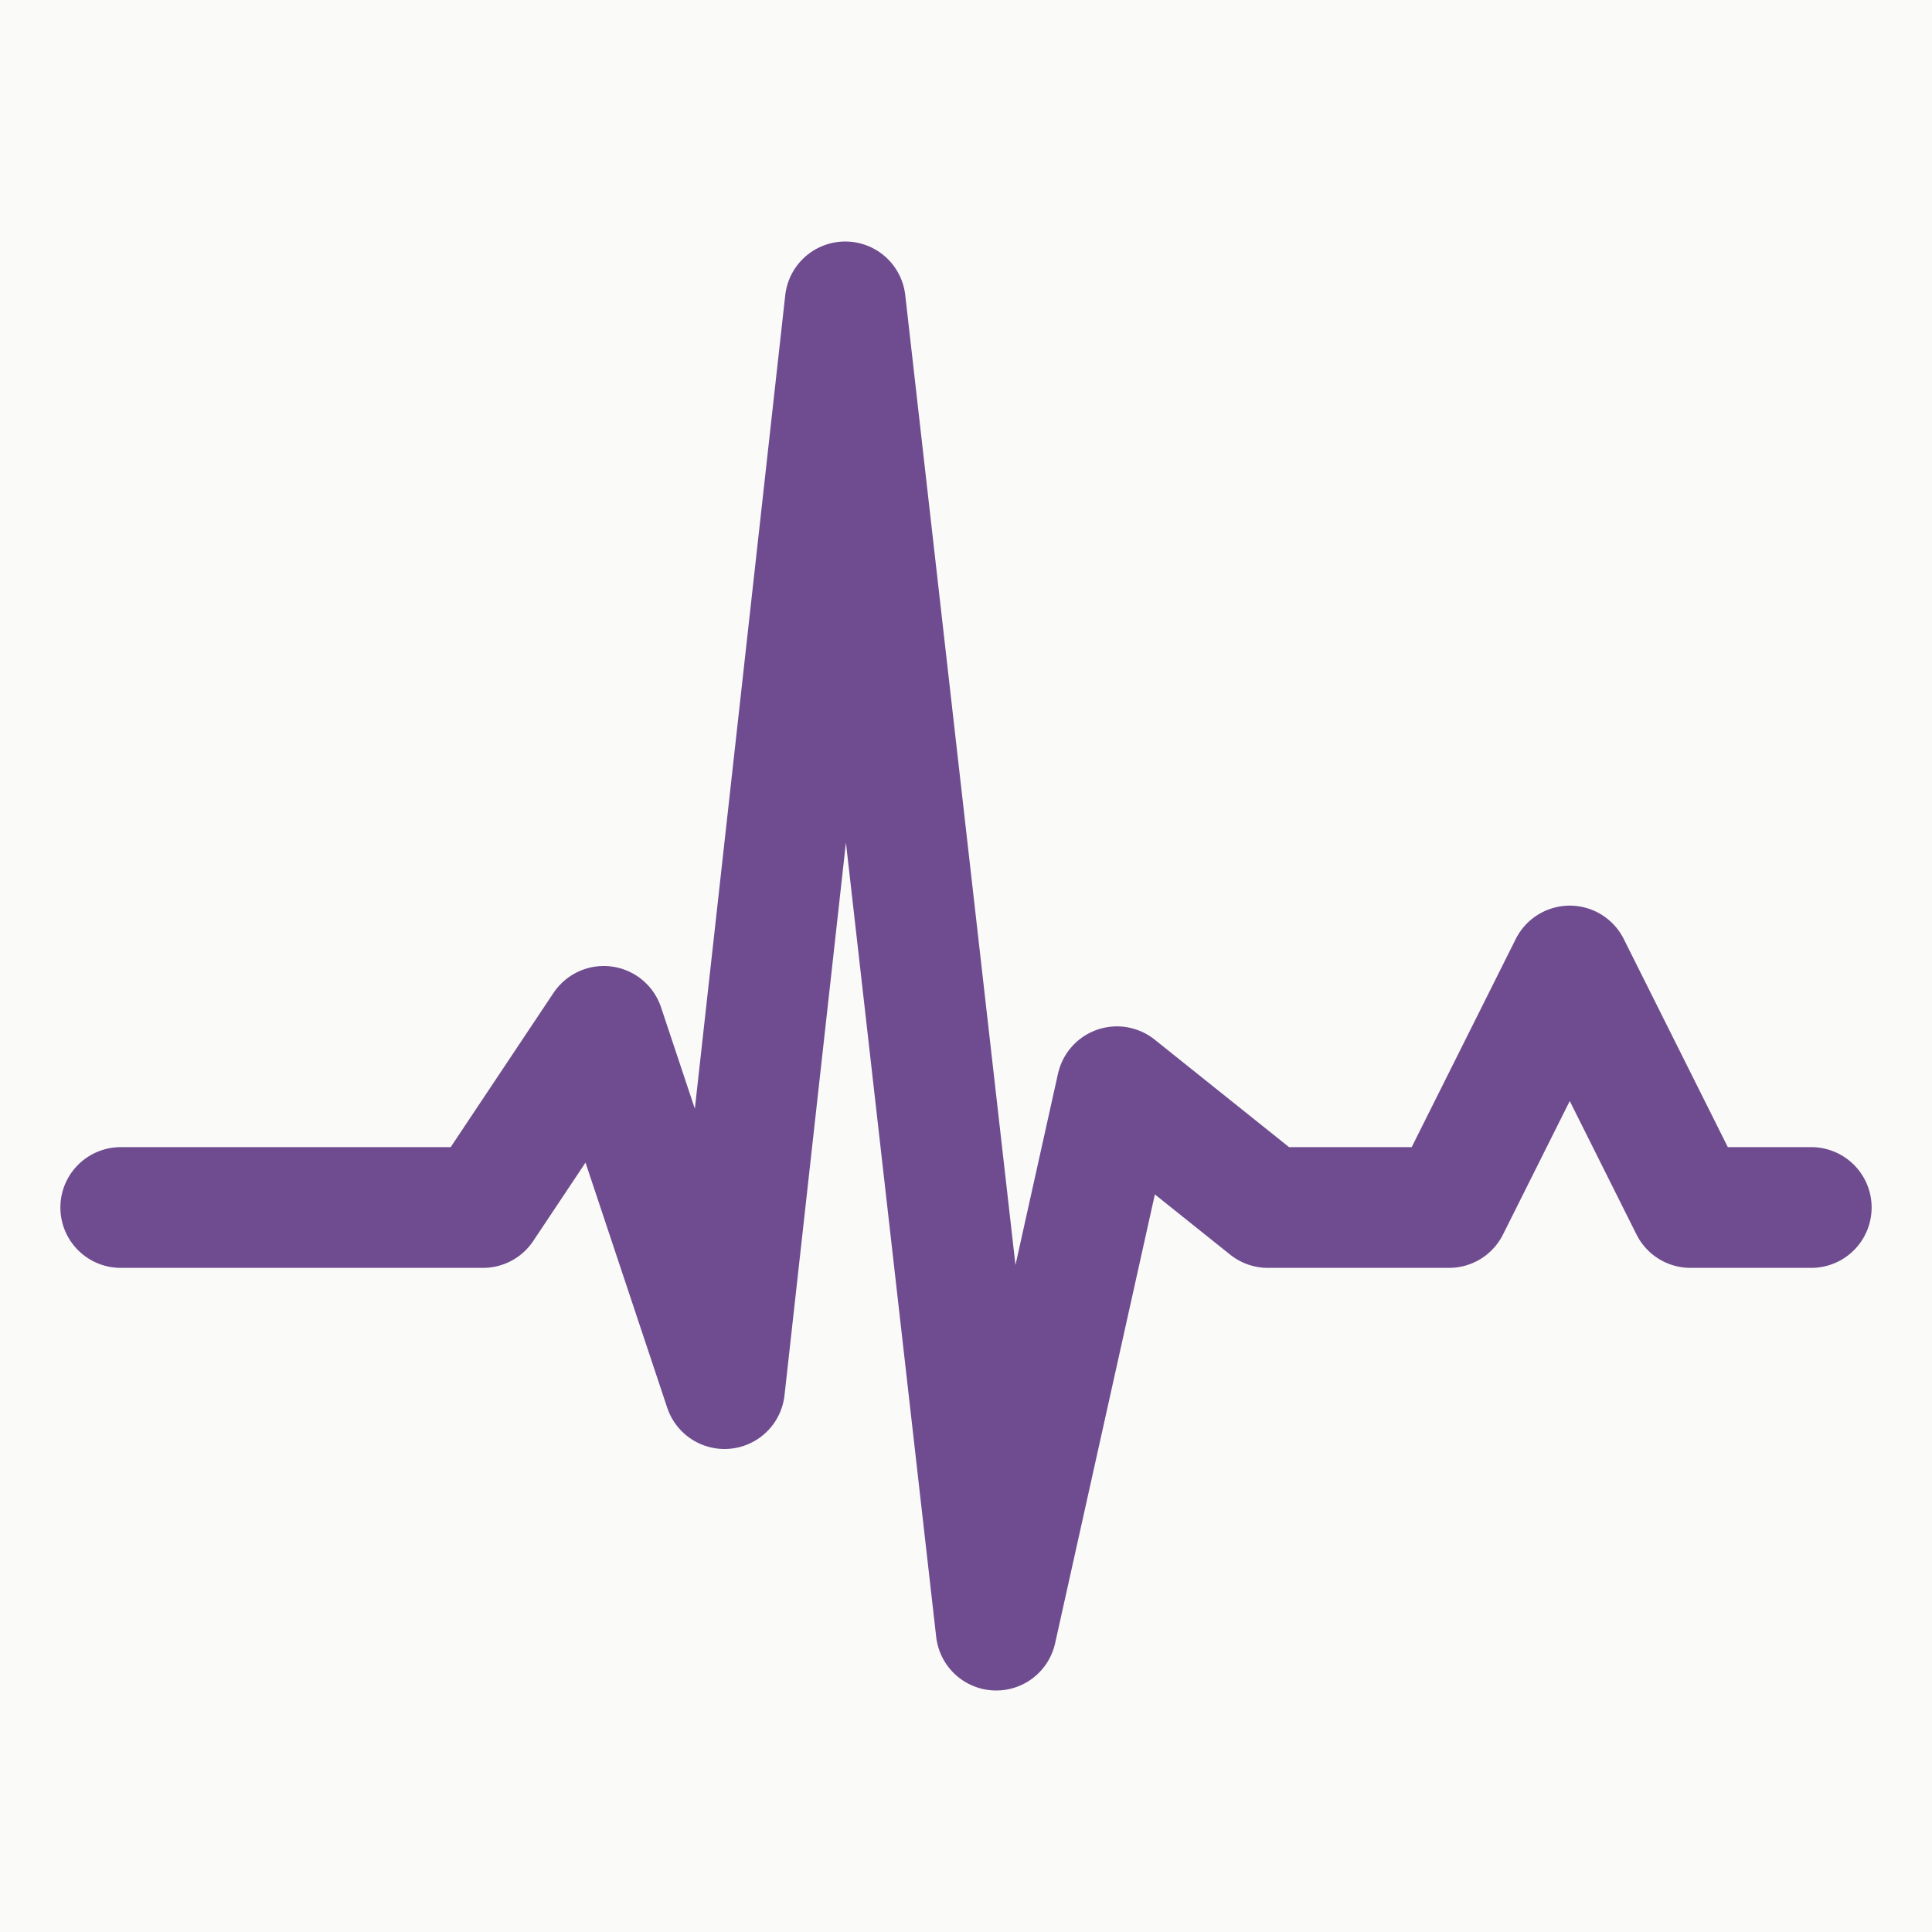
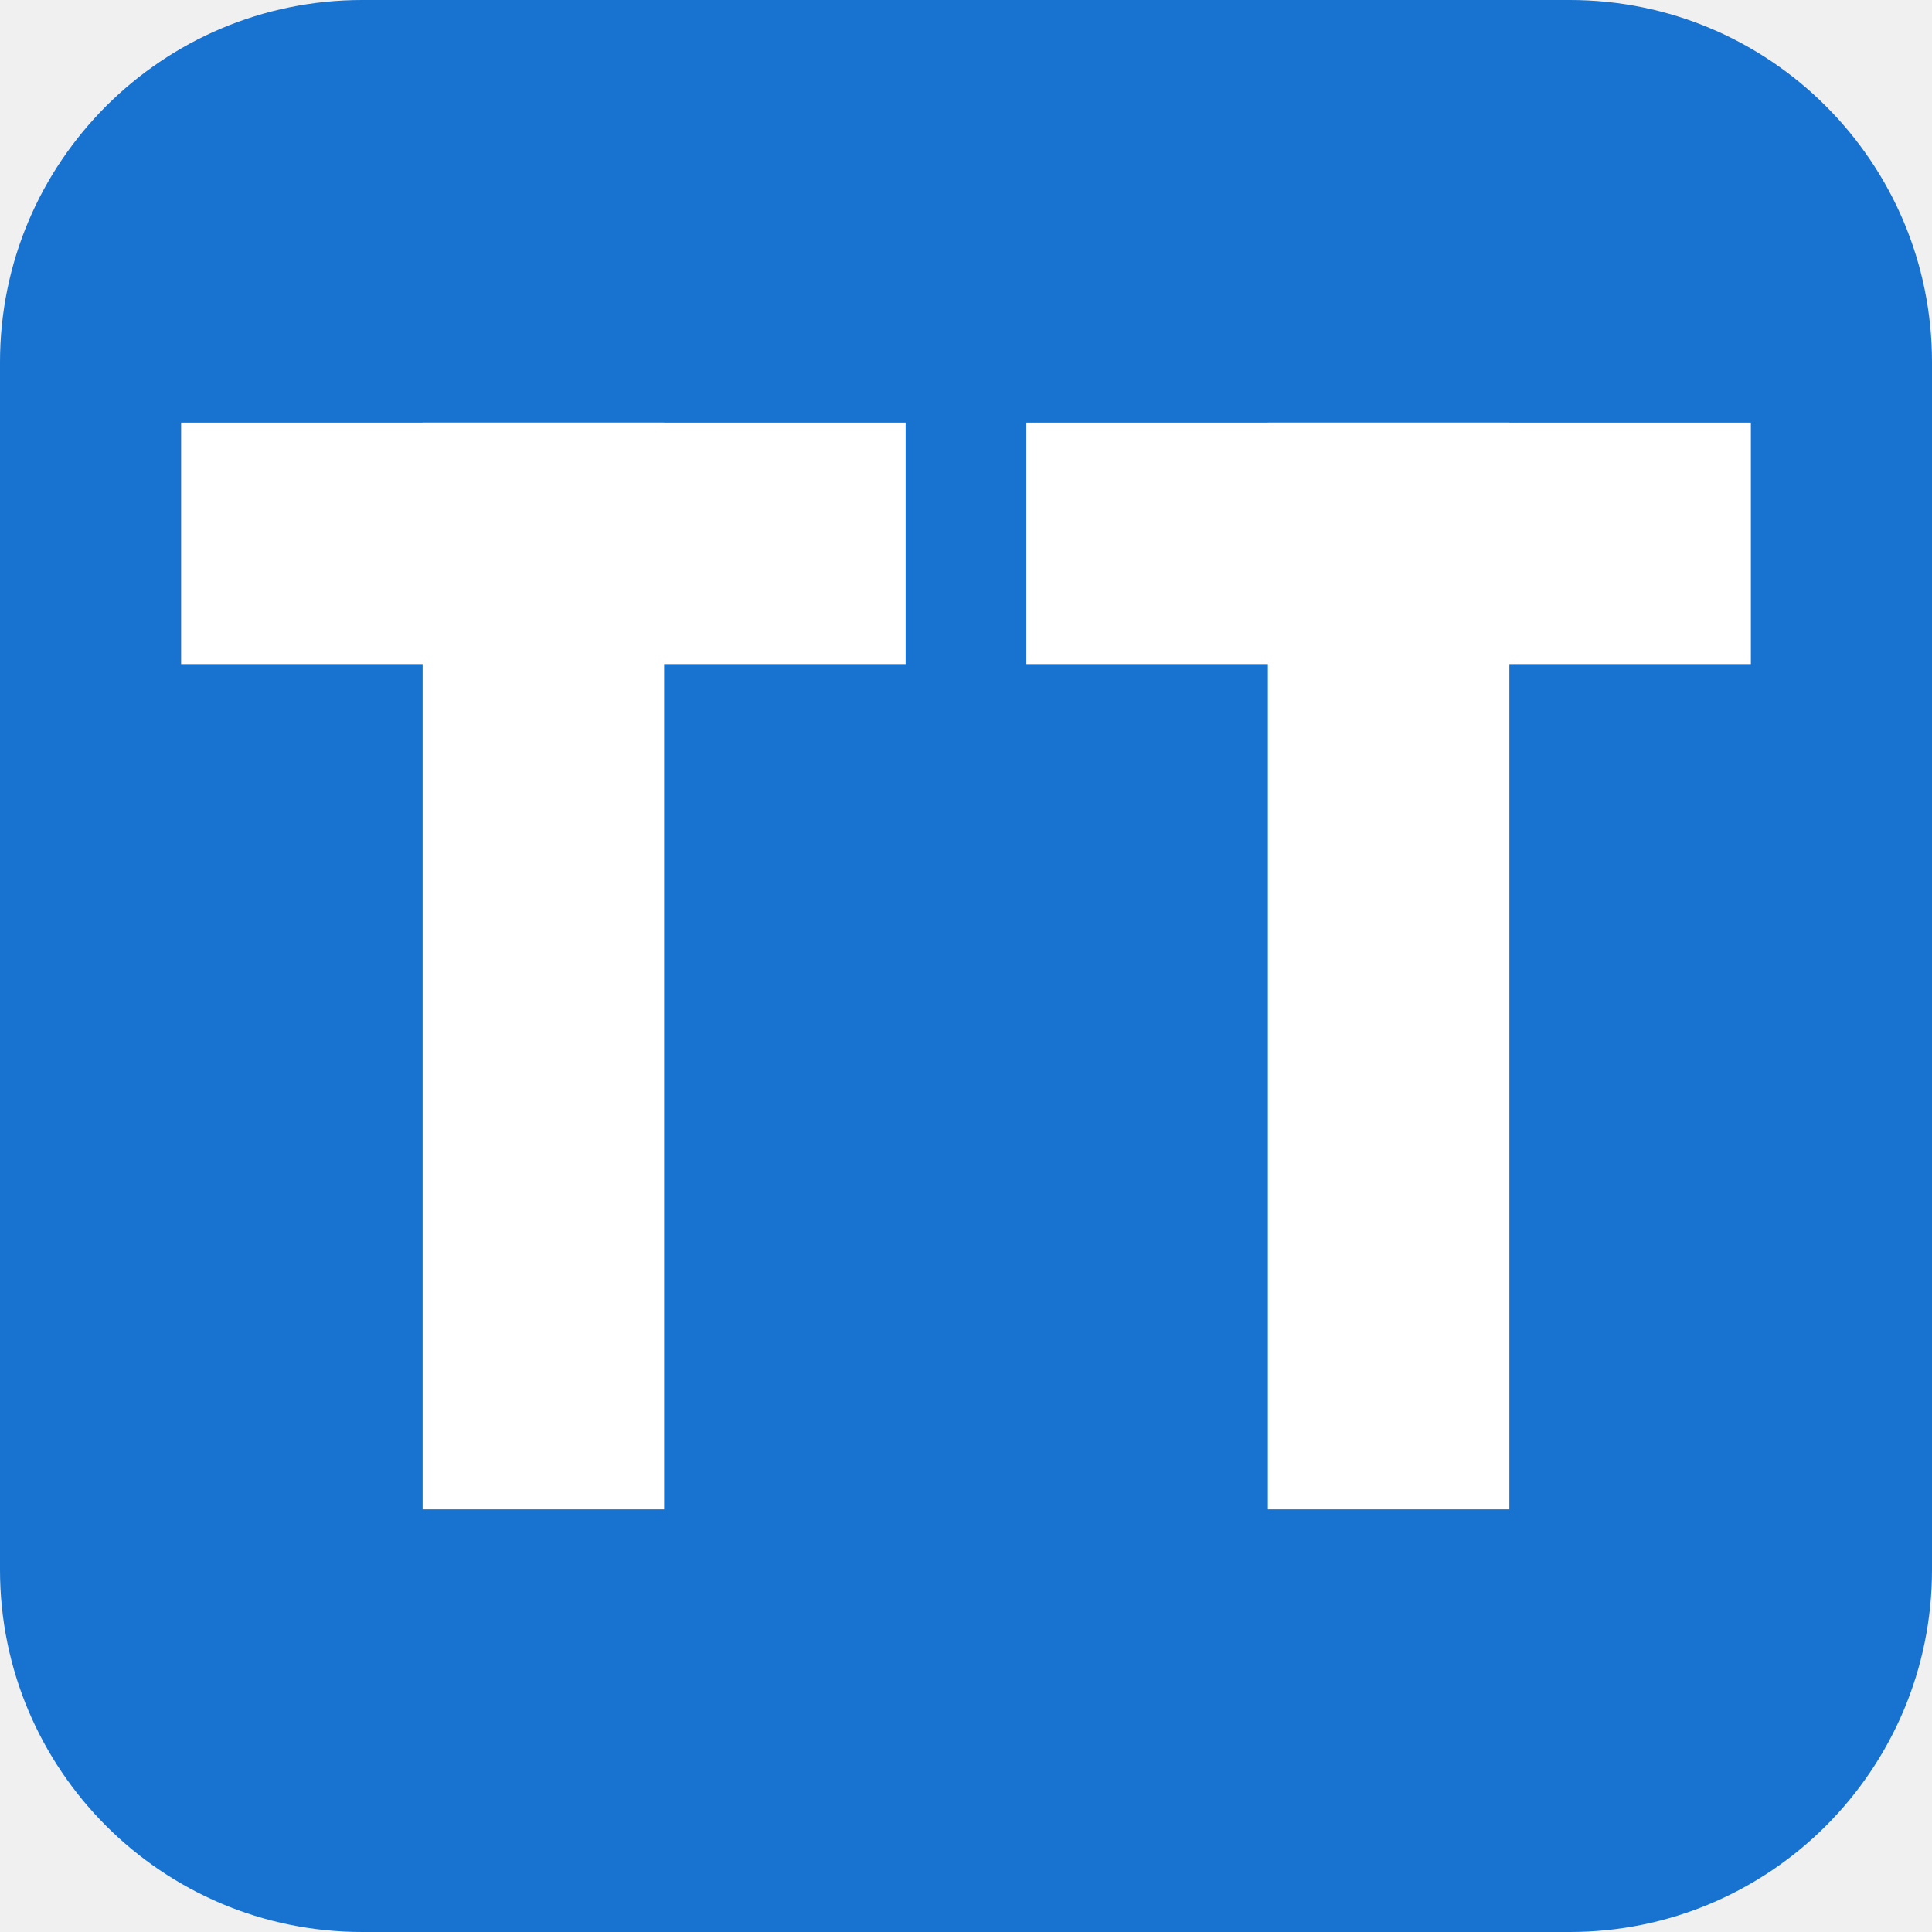
- <svg xmlns="http://www.w3.org/2000/svg" viewBox="0 0 32 32">
-   <rect width="32" height="32" fill="#fafaf8" />
-   <path d="M2 20 L8 20 L10 17 L12 23 L14 5 L16.5 27 L18.5 18 L21 20 L24 20 L26 16 L28 20 L30 20" fill="none" stroke="#6e4c8f" stroke-width="2" stroke-linecap="round" stroke-linejoin="round" />
+ <svg xmlns="http://www.w3.org/2000/svg" viewBox="0 0 32 32" role="img" aria-label="TT">
+   <rect width="32" height="32" rx="6" fill="#1772d0" />
+   <g fill="#ffffff">
+     <rect x="3" y="7" width="12" height="4" />
+     <rect x="7" y="7" width="4" height="18" />
+     <rect x="17" y="7" width="12" height="4" />
+     <rect x="21" y="7" width="4" height="18" />
+   </g>
</svg>
